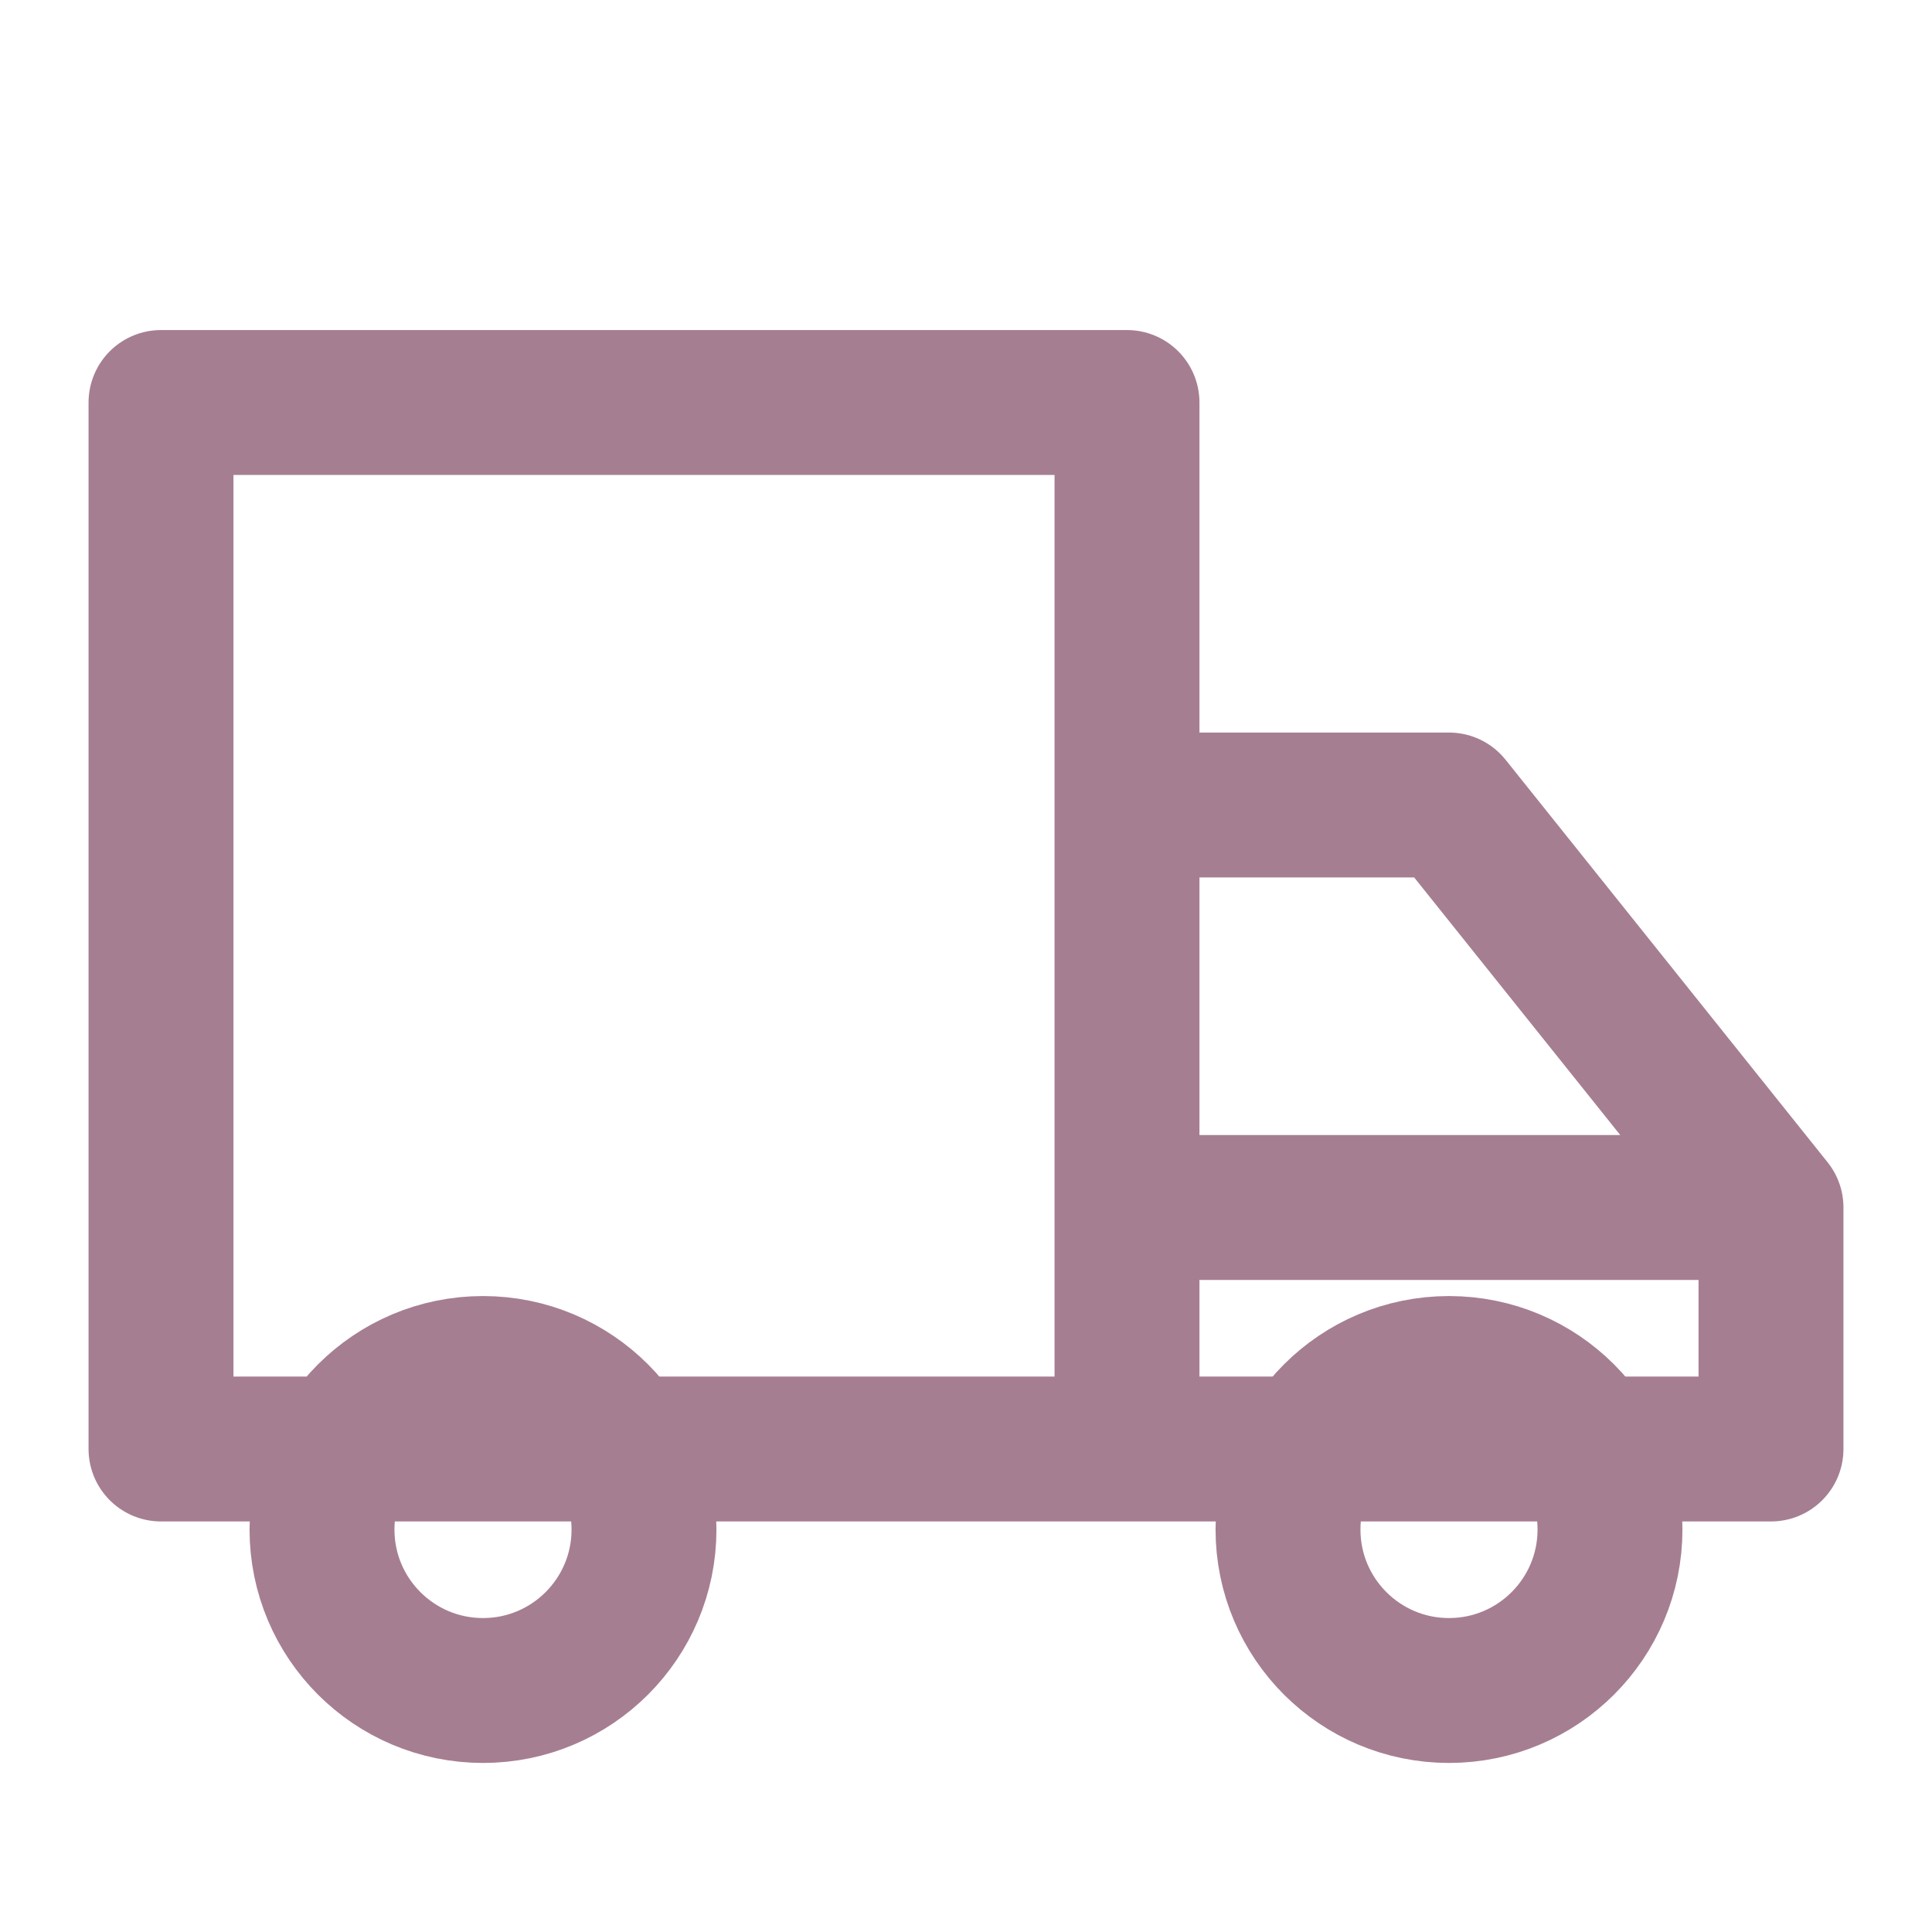
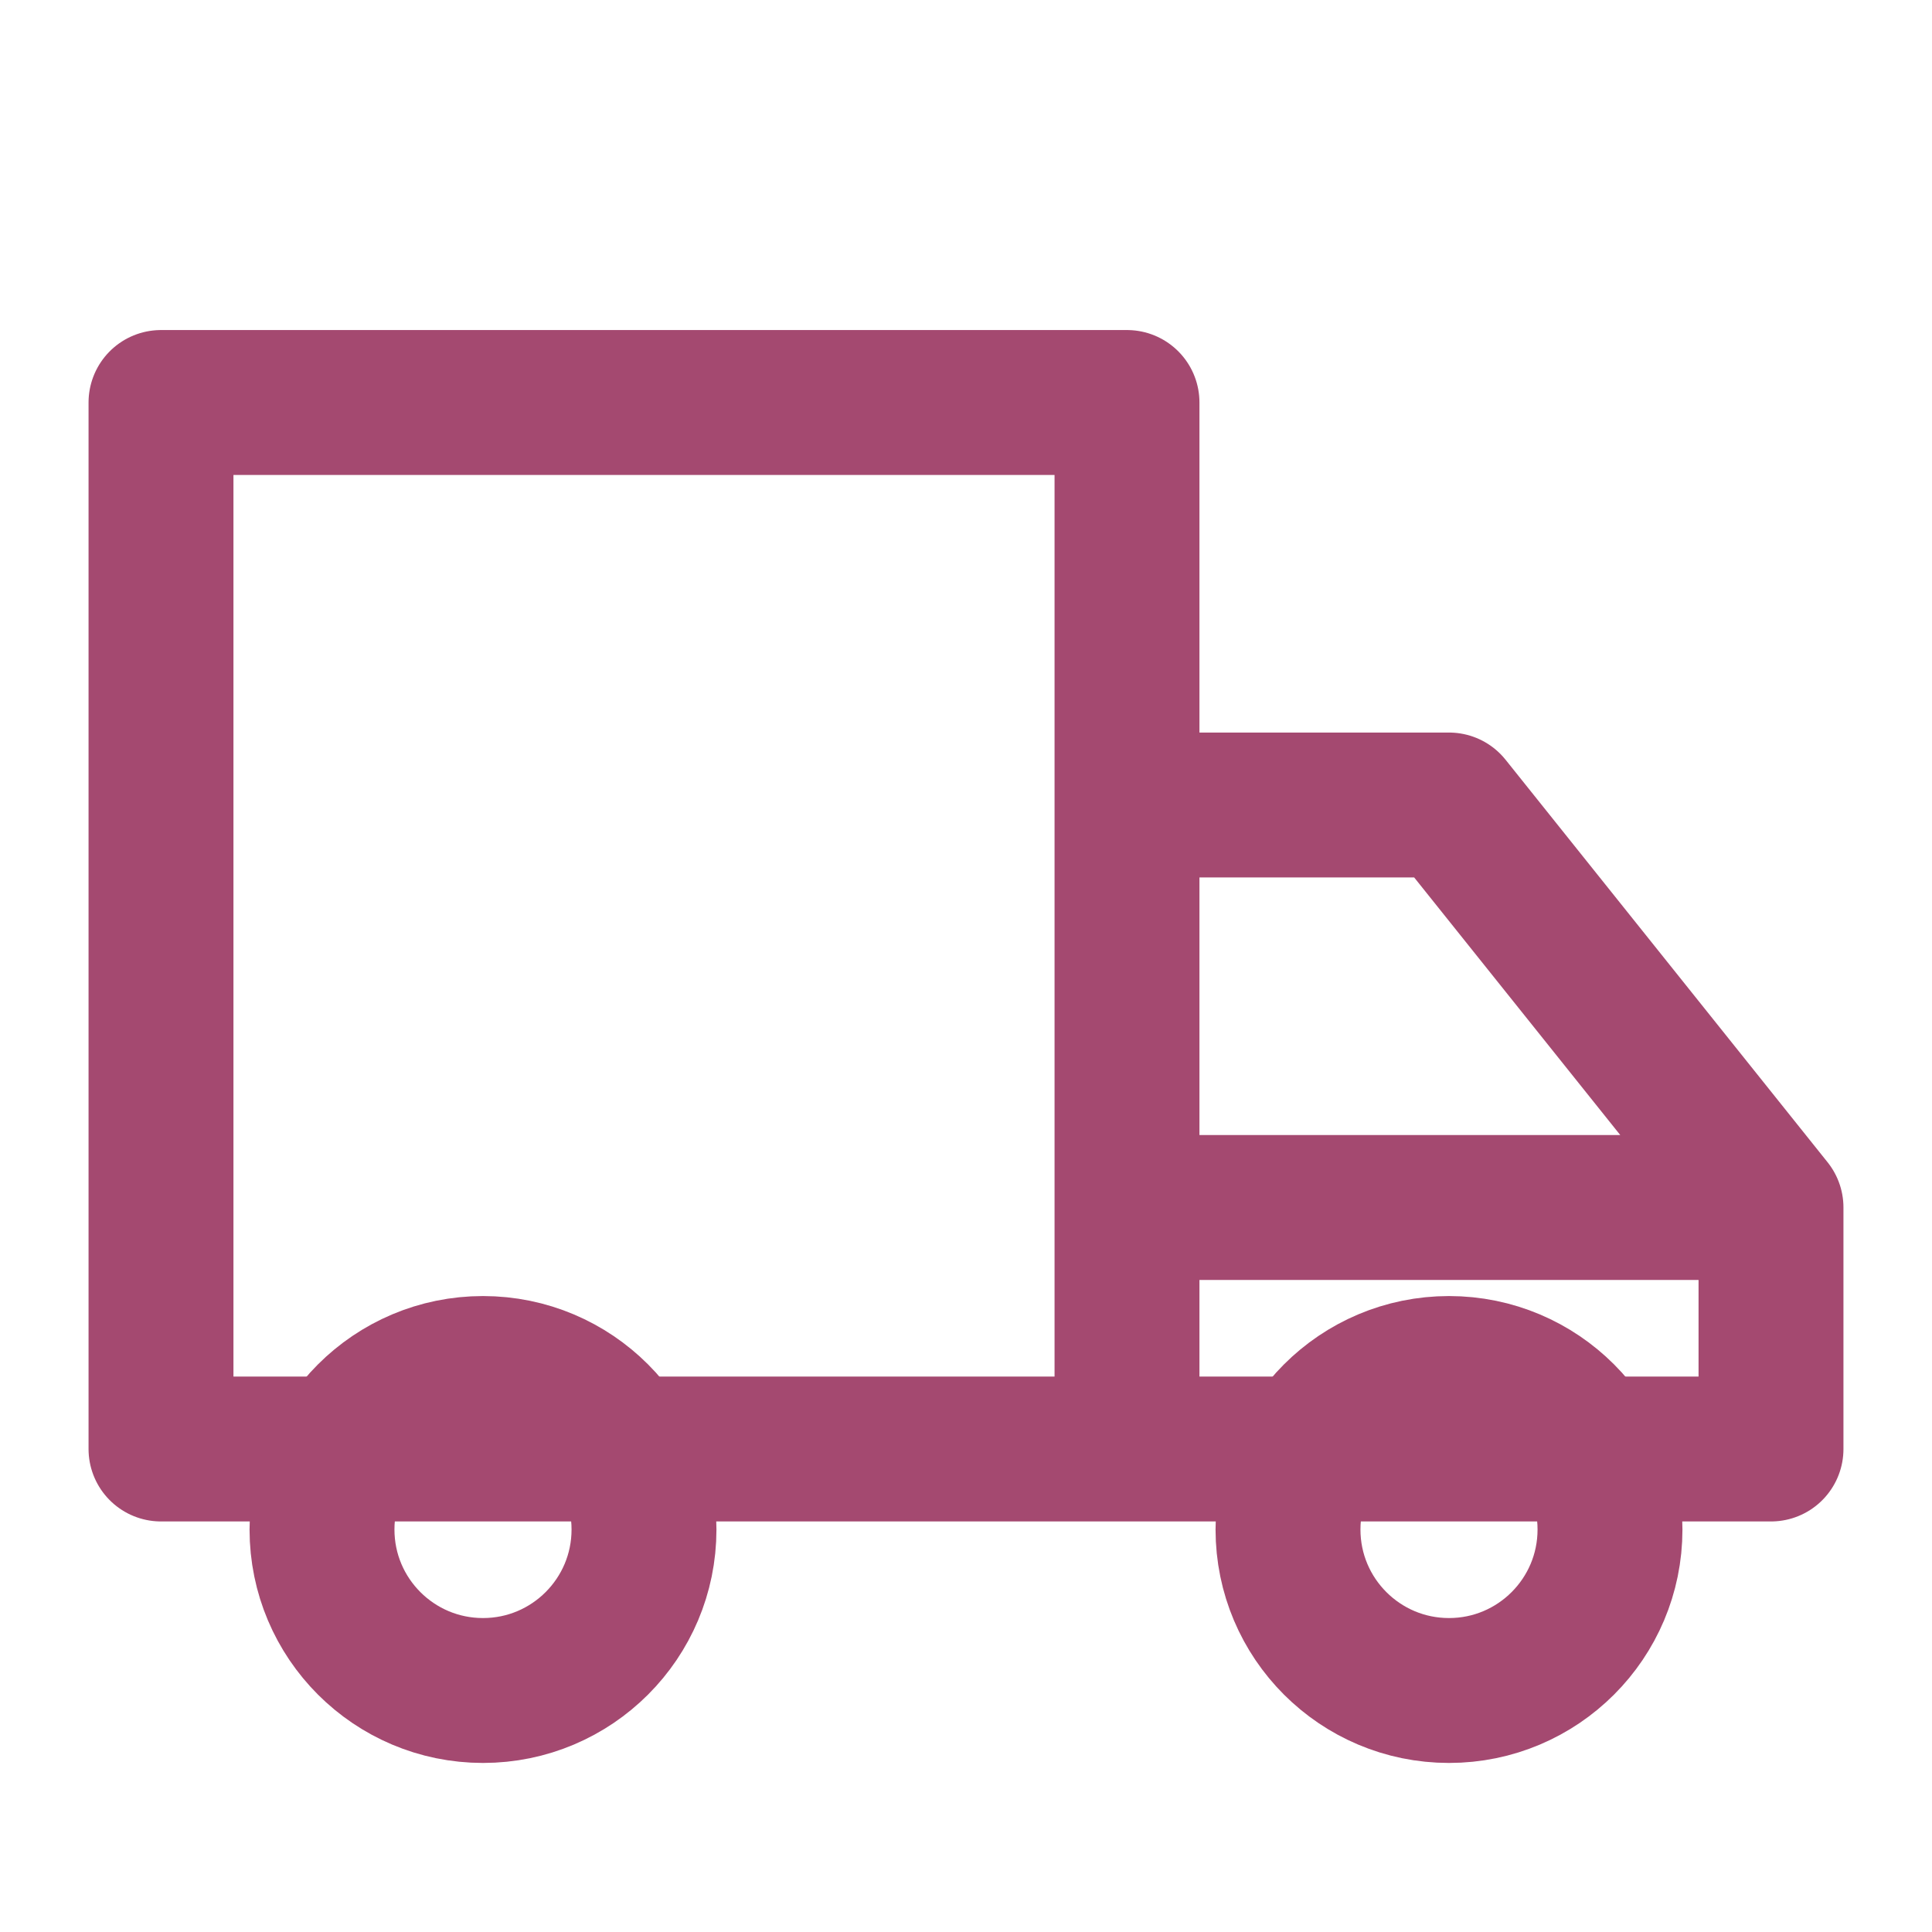
<svg xmlns="http://www.w3.org/2000/svg" width="48" height="48" viewBox="0 0 24 24">
-   <g fill="none" stroke="#A67E91" stroke-width="1.8" stroke-linecap="round" stroke-linejoin="round">
+   <g fill="none" stroke="#A44970" stroke-width="1.8" stroke-linecap="round" stroke-linejoin="round">
    <path d="M2 5h12v13H2V5zM14 10h4l4 5v3h-8M14 15h8" />
    <circle cx="6" cy="19" r="2" />
    <circle cx="18" cy="19" r="2" />
  </g>
</svg>
